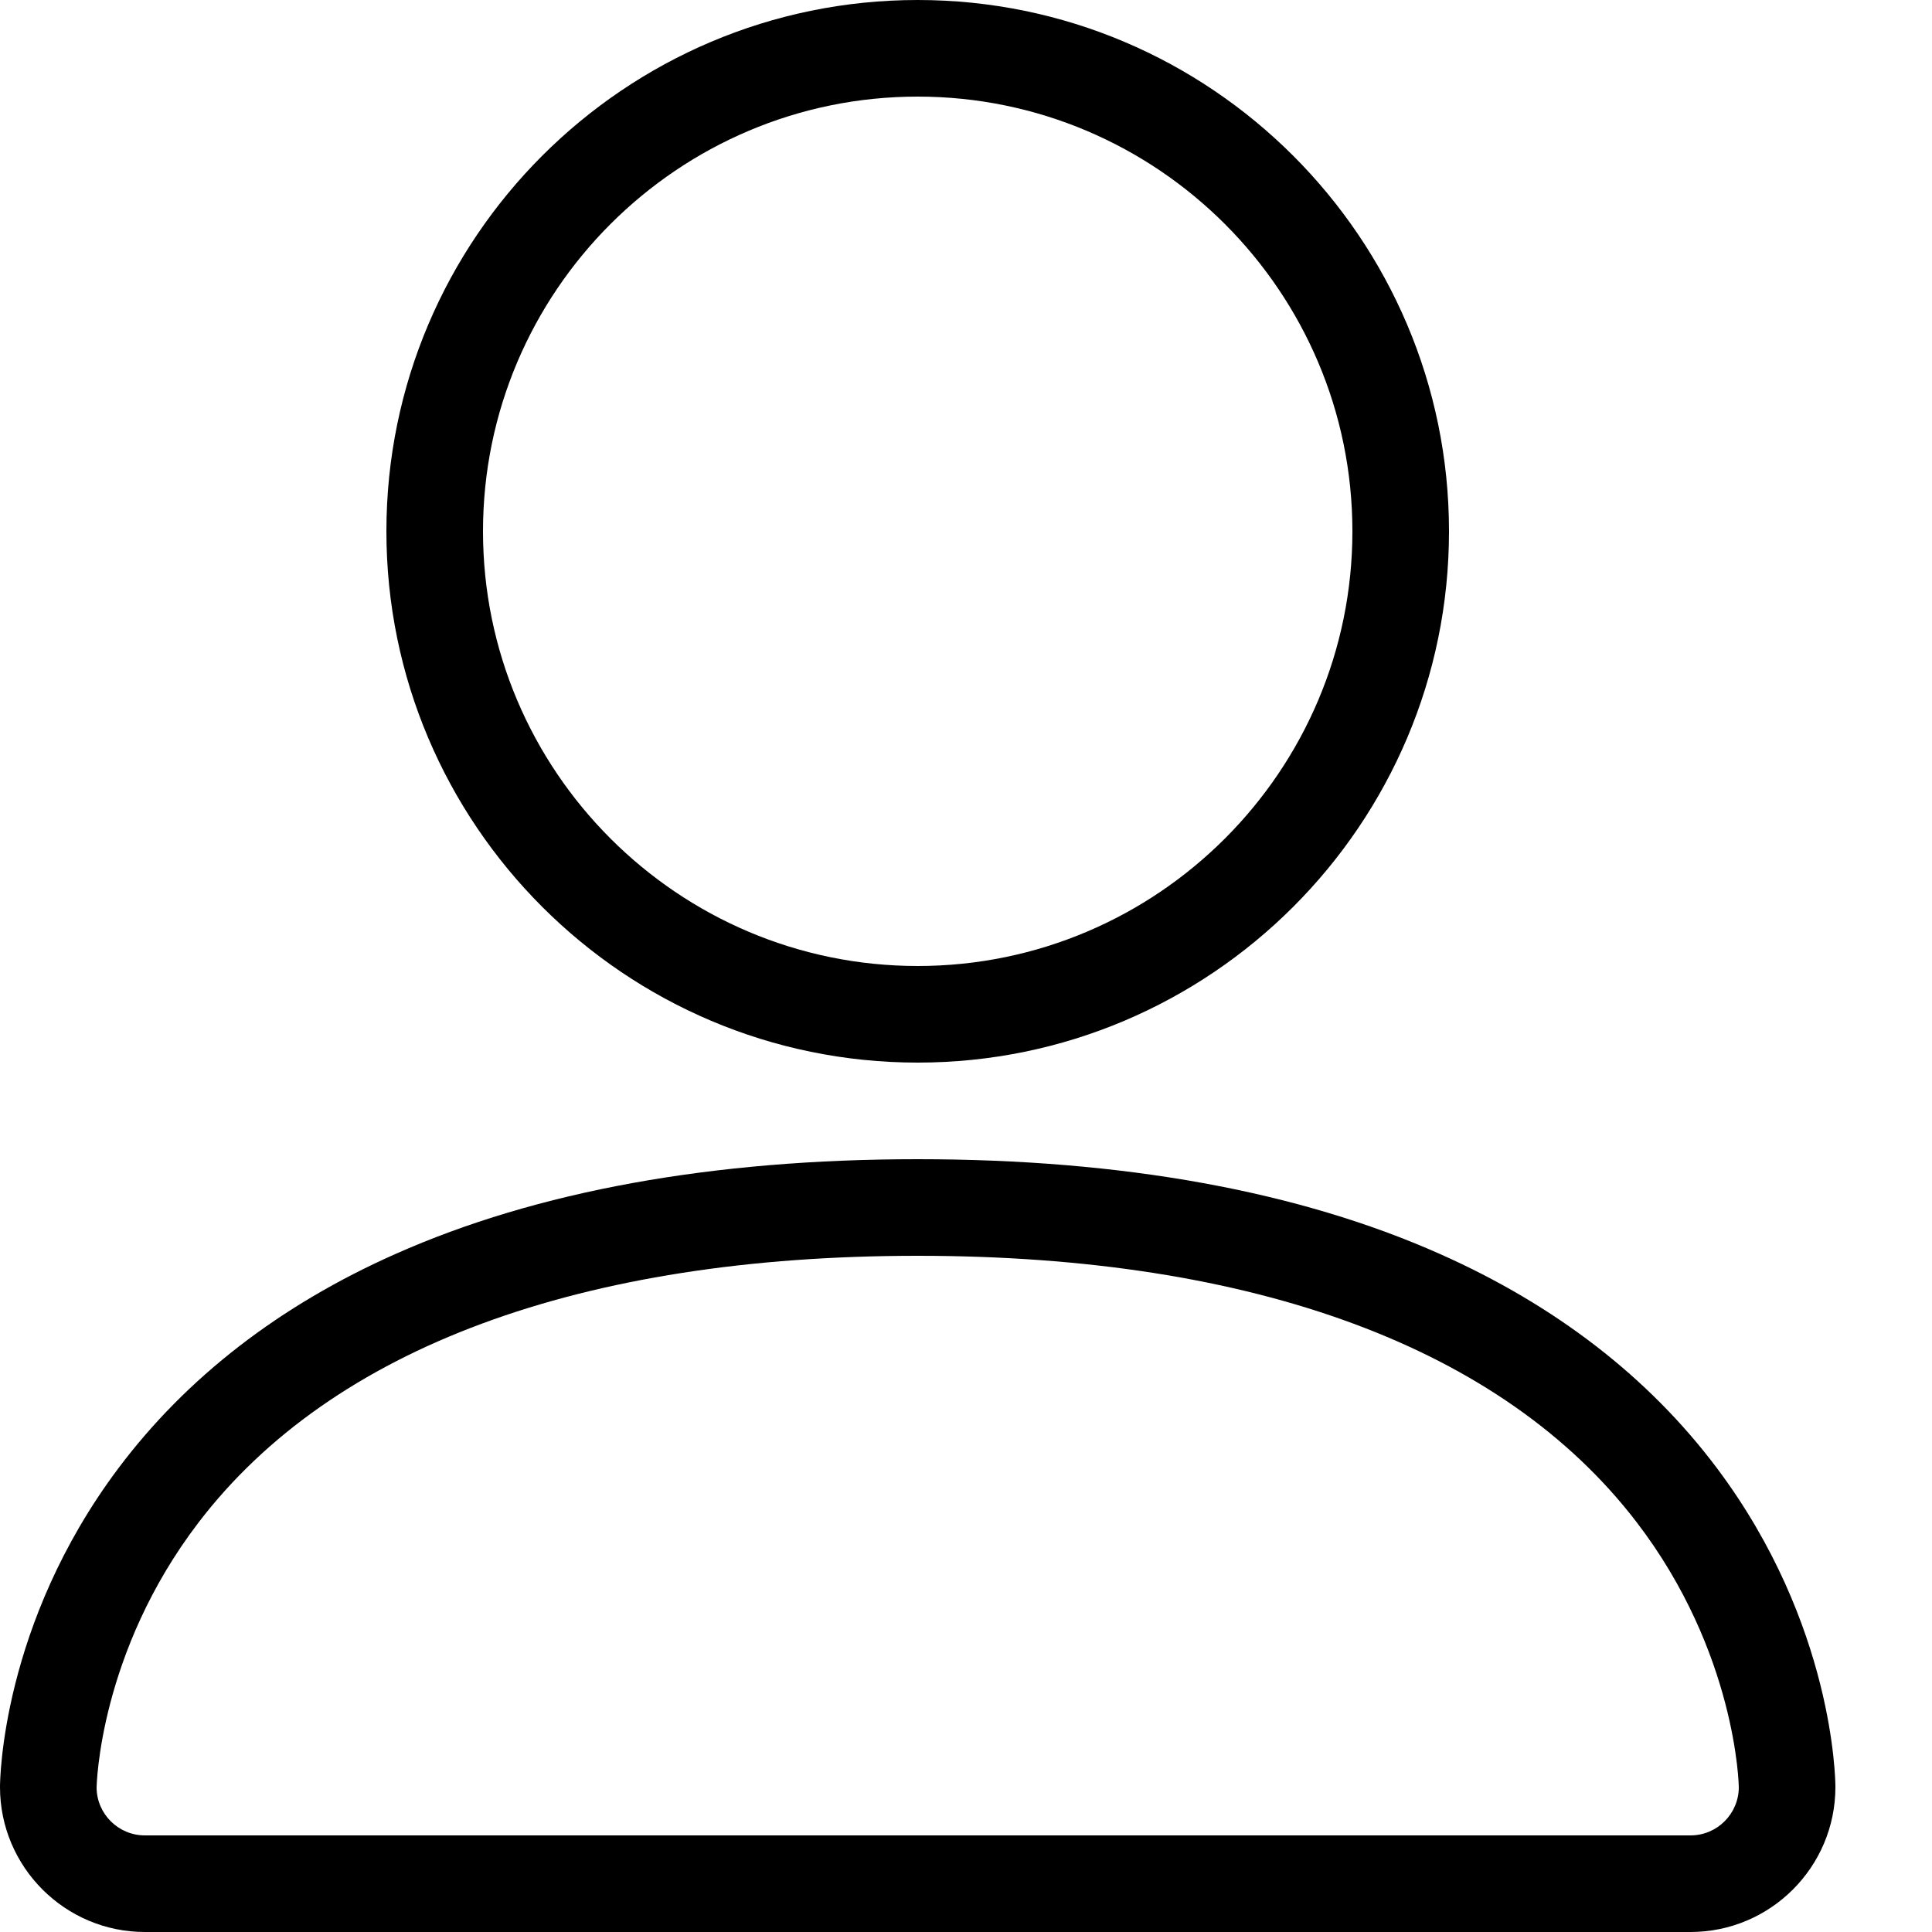
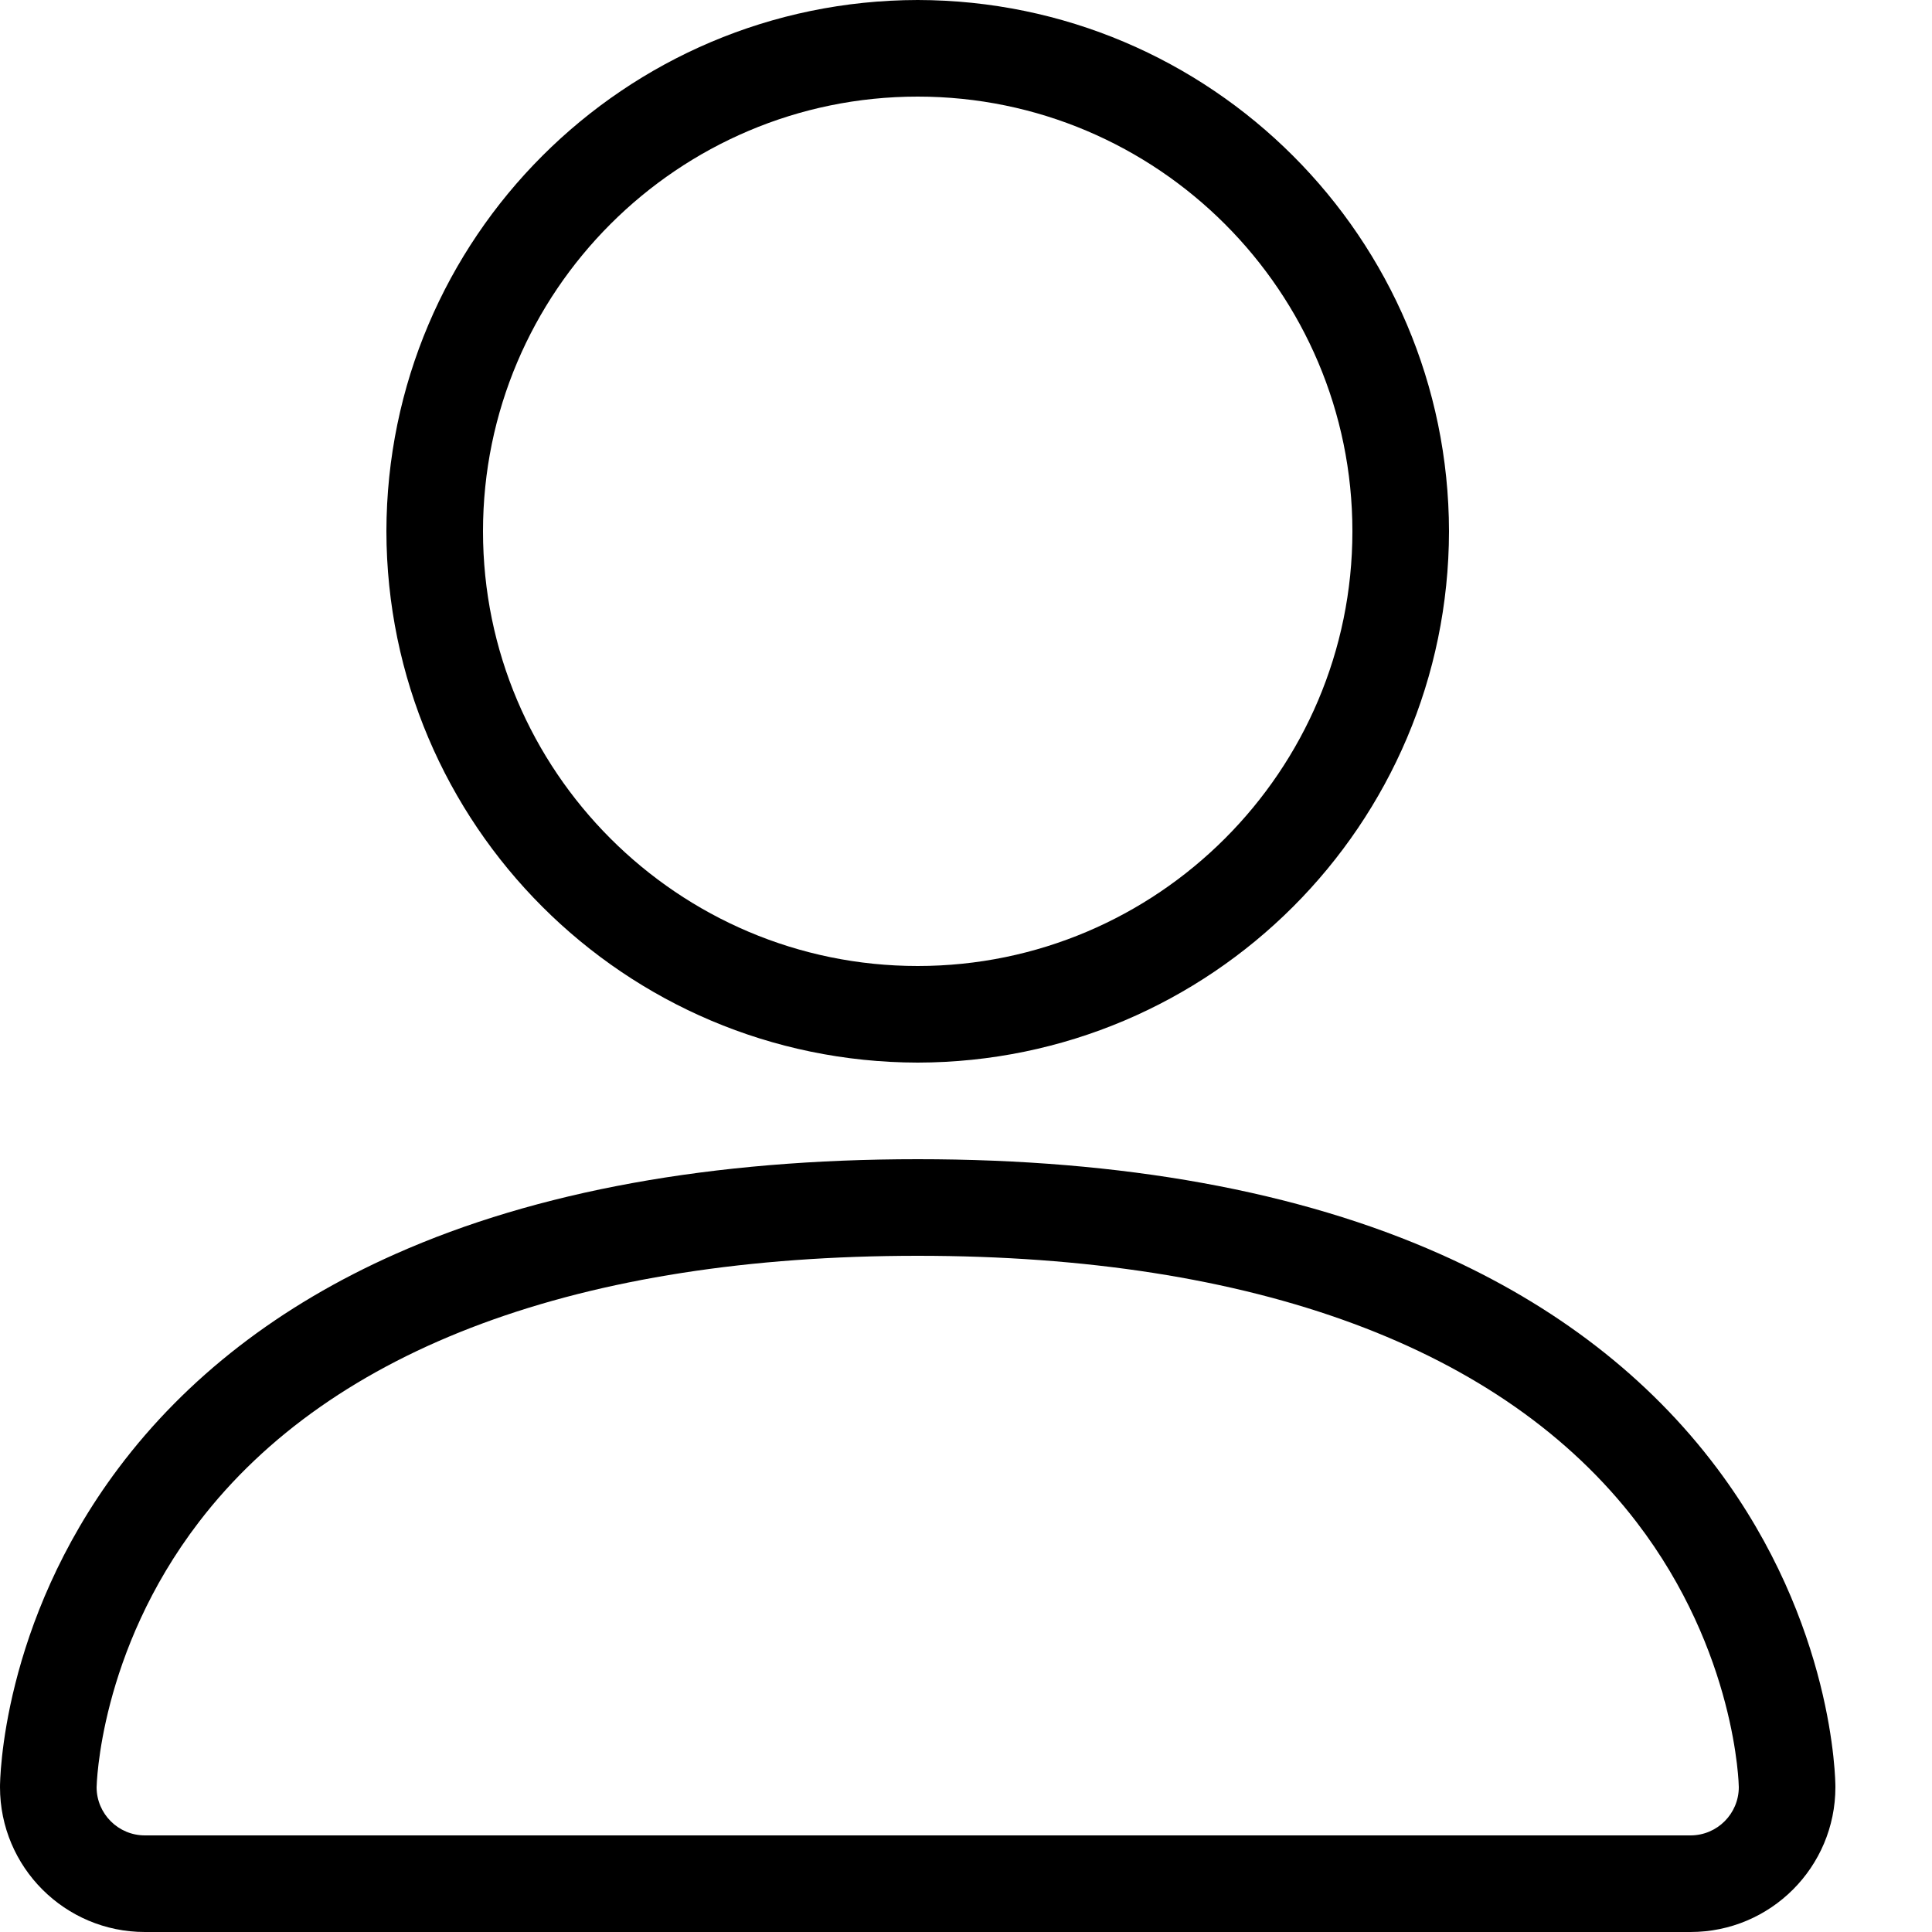
- <svg xmlns="http://www.w3.org/2000/svg" version="1.1" width="20" height="20" viewBox="0 0 20 20">
-   <path fill="#000000" d="M9.5 11c-3.033 0-5.5-2.467-5.5-5.5s2.467-5.5 5.5-5.5 5.5 2.467 5.5 5.5-2.467 5.5-5.5 5.5zM9.5 1c-2.481 0-4.5 2.019-4.5 4.5s2.019 4.5 4.5 4.5c2.481 0 4.5-2.019 4.5-4.5s-2.019-4.5-4.5-4.5z" />
-   <path fill="#000000" d="M17.5 20h-16c-0.827 0-1.5-0.673-1.5-1.5 0-0.068 0.014-1.685 1.225-3.3 0.705-0.94 1.67-1.687 2.869-2.219 1.464-0.651 3.283-0.981 5.406-0.981s3.942 0.33 5.406 0.981c1.199 0.533 2.164 1.279 2.869 2.219 1.211 1.615 1.225 3.232 1.225 3.3 0 0.827-0.673 1.5-1.5 1.5zM9.5 13c-3.487 0-6.060 0.953-7.441 2.756-1.035 1.351-1.058 2.732-1.059 2.746 0 0.274 0.224 0.498 0.5 0.498h16c0.276 0 0.5-0.224 0.5-0.5-0-0.012-0.023-1.393-1.059-2.744-1.382-1.803-3.955-2.756-7.441-2.756z" />
+ <svg xmlns="http://www.w3.org/2000/svg" width="20" height="20">
+   <path d="M9.5 11A5.51 5.51 0 0 1 4 5.5 5.51 5.51 0 0 1 9.5 0 5.51 5.51 0 0 1 15 5.5 5.51 5.51 0 0 1 9.5 11zm0-10C7.019 1 5 3.019 5 5.5S7.019 10 9.5 10 14 7.981 14 5.5 11.981 1 9.5 1zm8 19h-16A1.5 1.5 0 0 1 0 18.5c0-.068.014-1.685 1.225-3.3.705-.94 1.67-1.687 2.869-2.219C5.558 12.33 7.377 12 9.5 12s3.942.33 5.406.981c1.199.533 2.164 1.279 2.869 2.219C18.986 16.815 19 18.432 19 18.5a1.5 1.5 0 0 1-1.5 1.5zm-8-7c-3.487 0-6.06.953-7.441 2.756C1.024 17.107 1.001 18.488 1 18.502a.5.5 0 0 0 .5.498h16a.5.5 0 0 0 .5-.5c0-.012-.023-1.393-1.059-2.744C15.559 13.953 12.986 13 9.5 13z" />
</svg>
